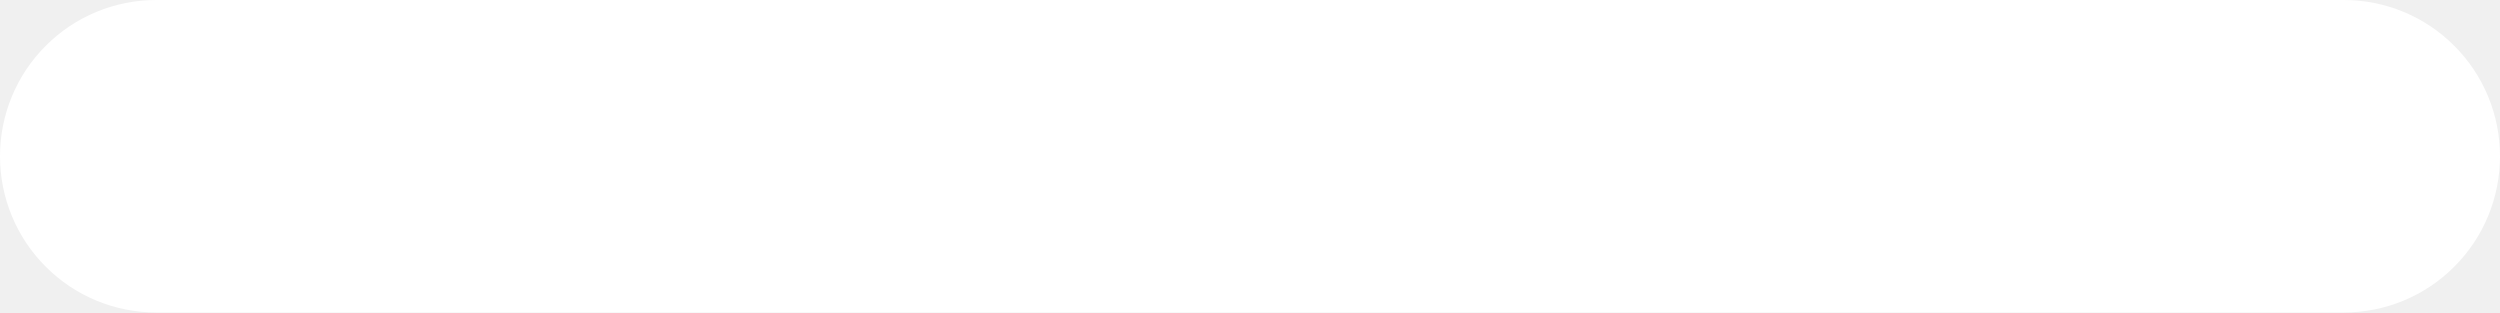
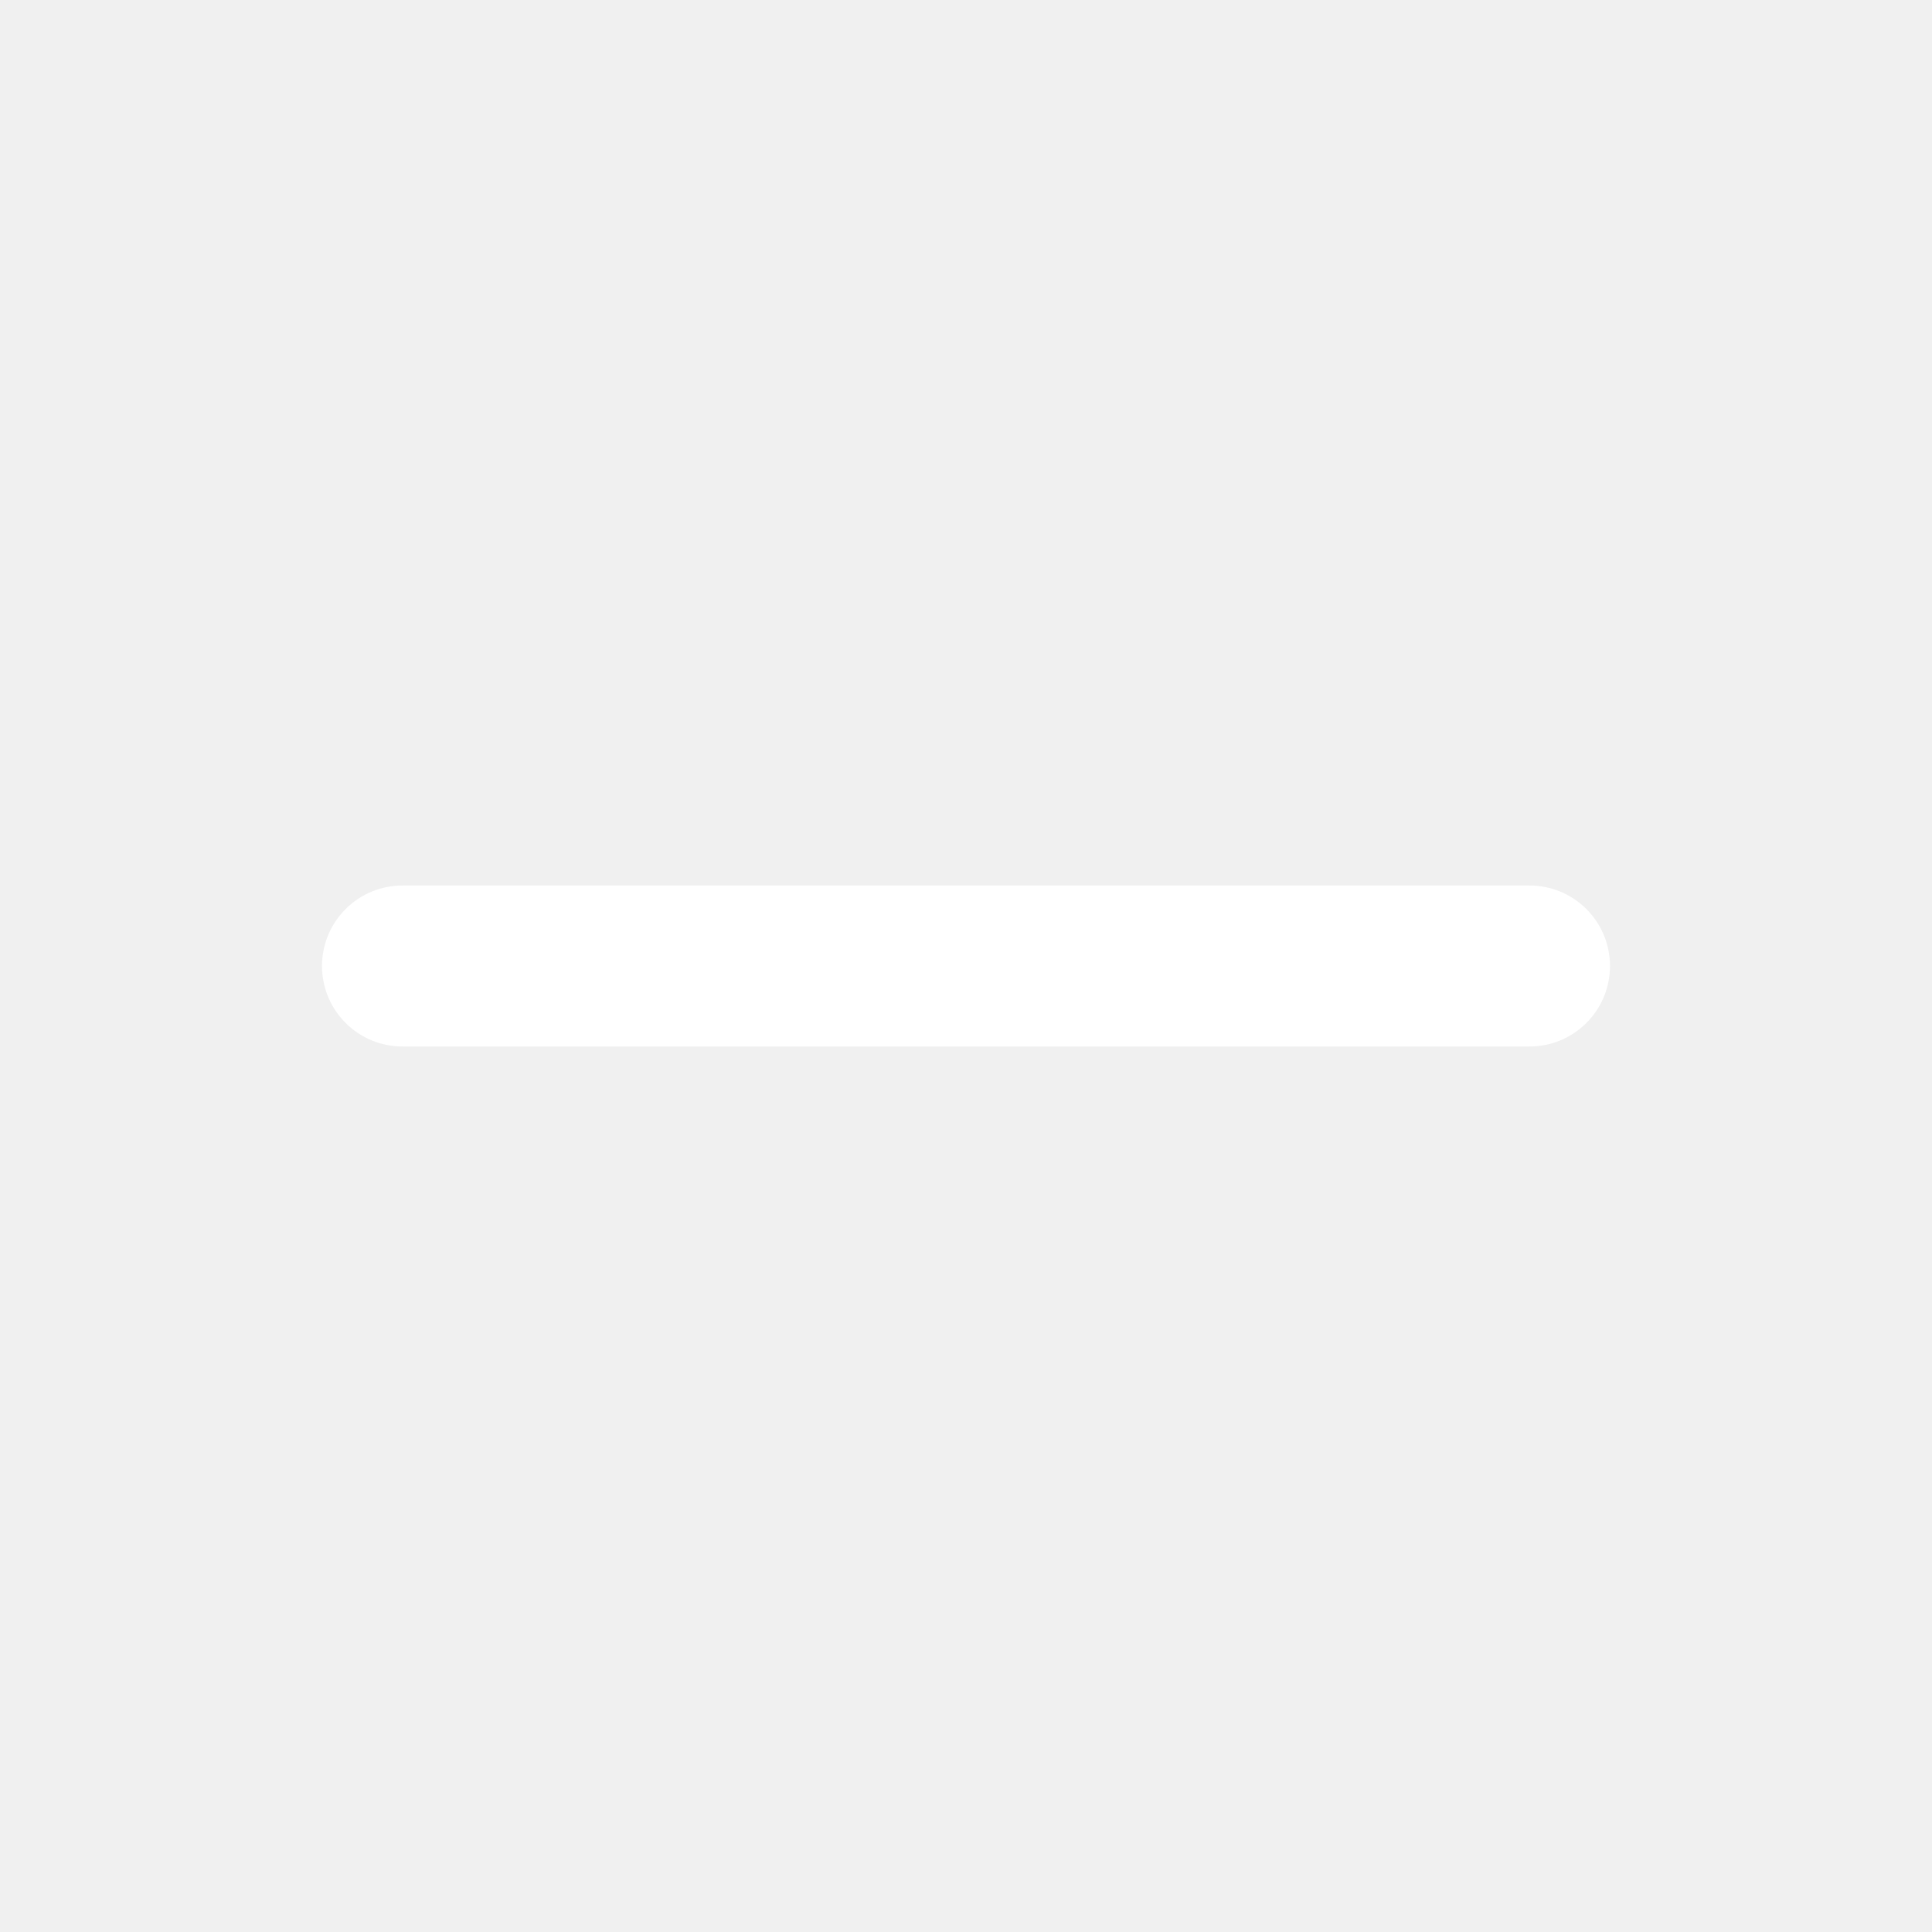
- <svg xmlns="http://www.w3.org/2000/svg" width="16" height="2" viewBox="0 0 16 2" fill="none">
-   <path d="M15 0H1C0.735 0 0.48 0.105 0.293 0.293C0.105 0.48 0 0.735 0 1C0 1.265 0.105 1.52 0.293 1.707C0.48 1.895 0.735 2 1 2H15C15.265 2 15.52 1.895 15.707 1.707C15.895 1.52 16 1.265 16 1C16 0.735 15.895 0.48 15.707 0.293C15.52 0.105 15.265 0 15 0Z" fill="white" />
+ <svg xmlns="http://www.w3.org/2000/svg" width="24" height="24" viewBox="0 0 24 24" fill="none">
+   <path d="M19 11H5C4.735 11 4.48 11.105 4.293 11.293C4.105 11.48 4 11.735 4 12C4 12.265 4.105 12.52 4.293 12.707C4.48 12.895 4.735 13 5 13H19C19.265 13 19.52 12.895 19.707 12.707C19.895 12.52 20 12.265 20 12C20 11.735 19.895 11.48 19.707 11.293C19.52 11.105 19.265 11 19 11Z" fill="white" />
</svg>
